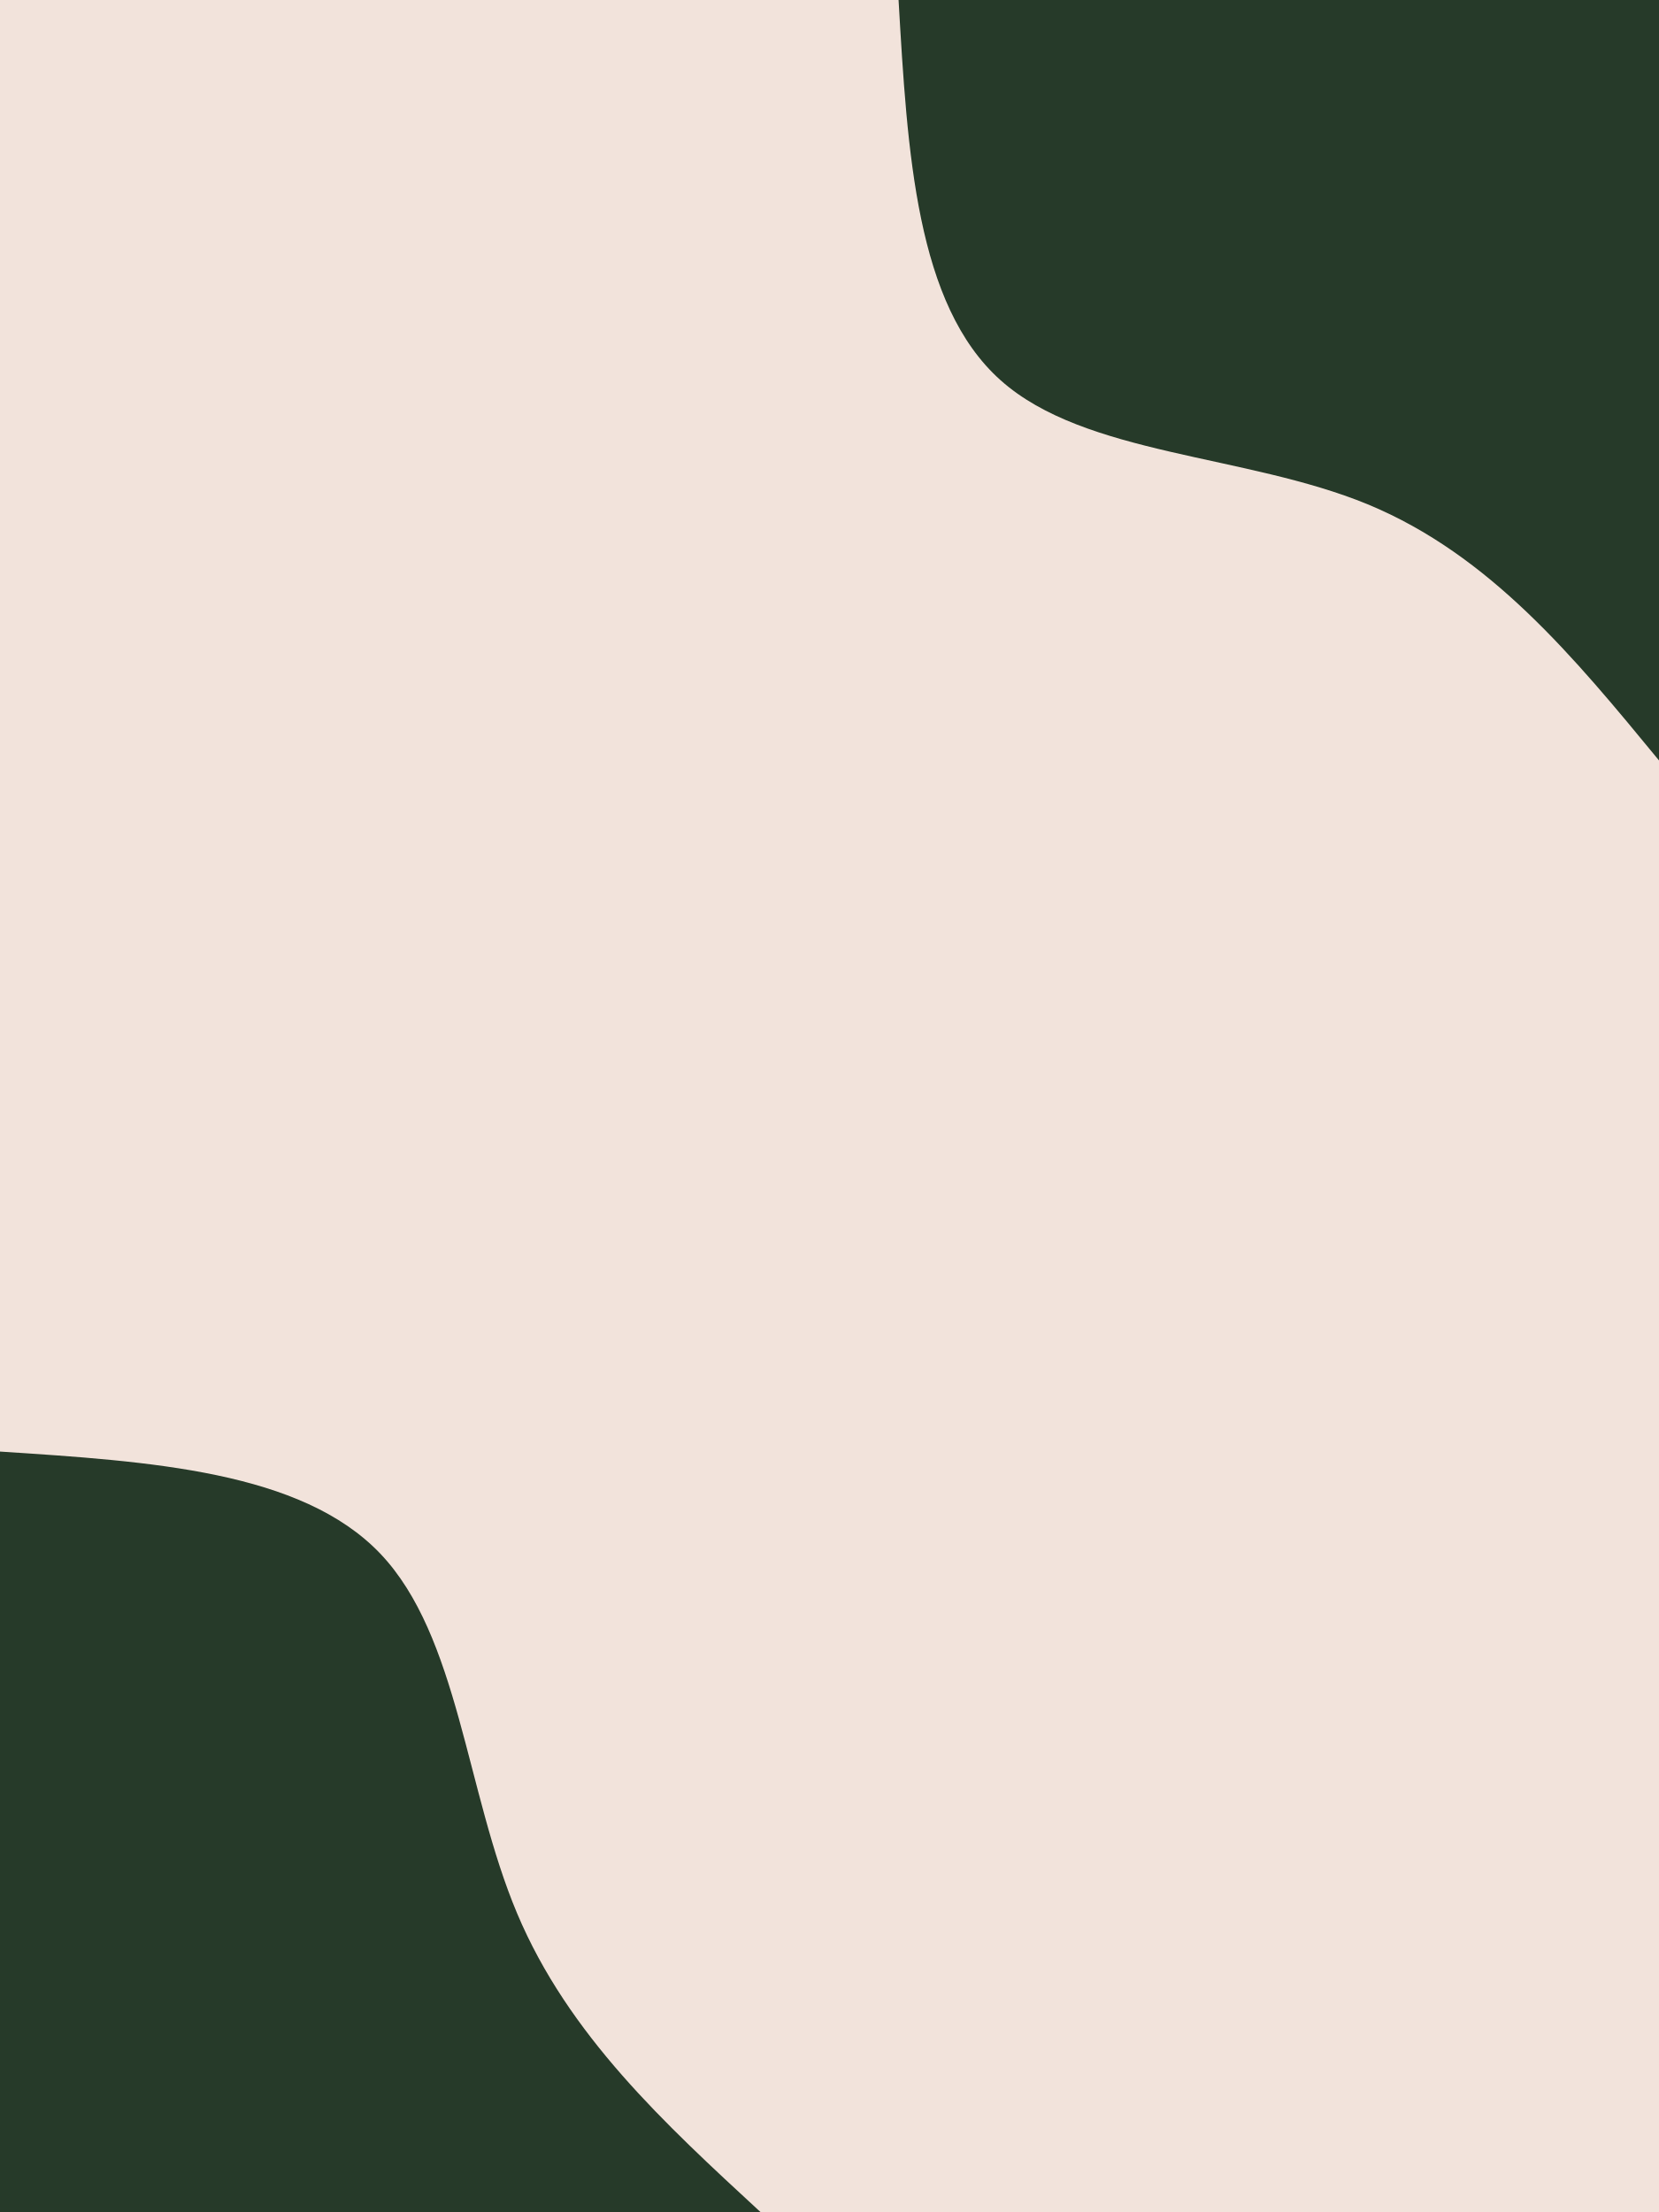
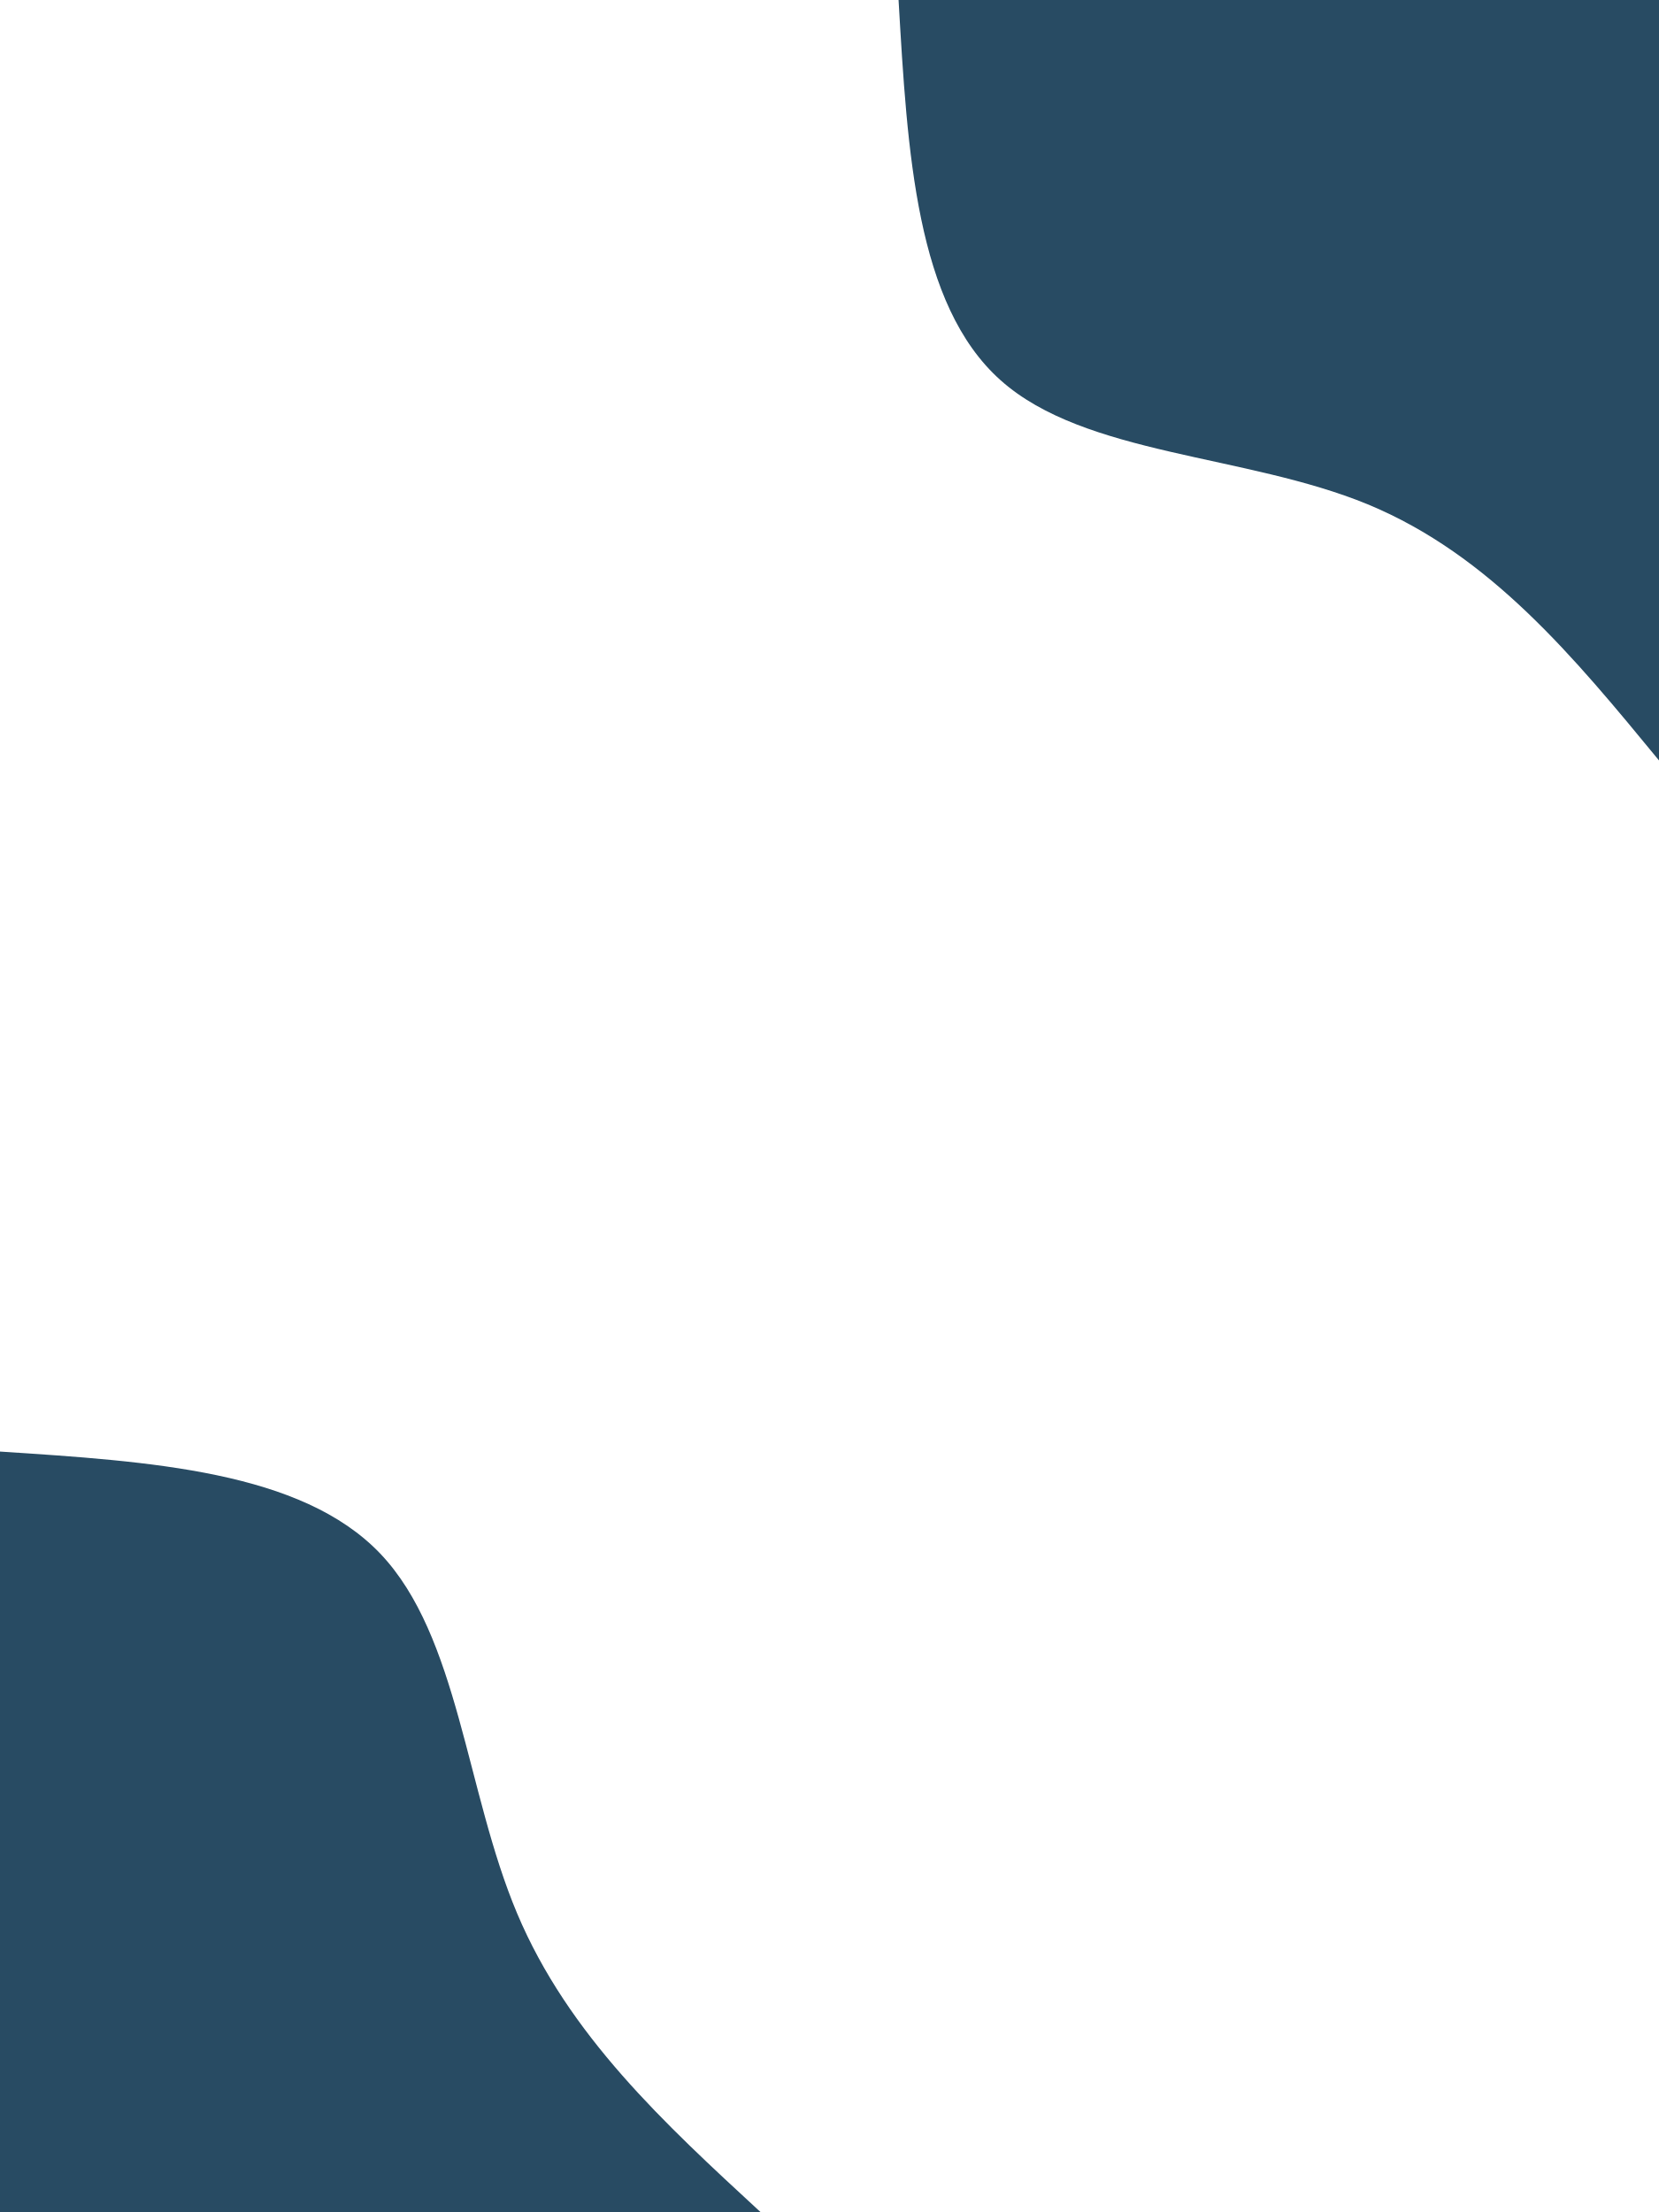
<svg xmlns="http://www.w3.org/2000/svg" id="visual" viewBox="0 0 675 900" width="675" height="900" version="1.1">
-   <rect x="0" y="0" width="675" height="900" fill="#F2E3DB" />
+   <rect x="0" y="0" width="675" height="900" fill="#FFFFFF" />
  <defs>
    <linearGradient id="grad1_0" x1="0%" y1="0%" x2="100%" y2="100%">
-       <stop offset="30%" stop-color="#f2e3db" stop-opacity="1" />
-       <stop offset="70%" stop-color="#f2e3db" stop-opacity="1" />
+       <stop offset="30%" stop-color="#FFFFFF" stop-opacity="1" />
+       <stop offset="70%" stop-color="#FFFFFF" stop-opacity="1" />
    </linearGradient>
  </defs>
  <defs>
    <linearGradient id="grad2_0" x1="0%" y1="0%" x2="100%" y2="100%">
-       <stop offset="30%" stop-color="#f2e3db" stop-opacity="1" />
-       <stop offset="70%" stop-color="#f2e3db" stop-opacity="1" />
+       <stop offset="30%" stop-color="#FFFFFF" stop-opacity="1" />
+       <stop offset="70%" stop-color="#FFFFFF" stop-opacity="1" />
    </linearGradient>
  </defs>
  <g transform="translate(675, 0)">
-     <path d="M0 309.4C-34.4 267.6 -68.7 225.8 -118.5 205.2C-168.3 184.7 -233.5 185.4 -267.9 154.7C-302.3 124 -305.8 62 -309.4 0L0 0Z" fill="#263A29" />
+     <path d="M0 309.4C-34.4 267.6 -68.7 225.8 -118.5 205.2C-168.3 184.7 -233.5 185.4 -267.9 154.7C-302.3 124 -305.8 62 -309.4 0L0 0Z" fill="#284B63" />
  </g>
  <g transform="translate(0, 900)">
-     <path d="M0 -309.4C61.3 -305.4 122.6 -301.5 154.7 -267.9C186.7 -234.3 189.5 -171.1 210.4 -121.5C231.3 -71.9 270.4 -36 309.4 0L0 0Z" fill="#263A29" />
+     <path d="M0 -309.4C61.3 -305.4 122.6 -301.5 154.7 -267.9C186.7 -234.3 189.5 -171.1 210.4 -121.5C231.3 -71.9 270.4 -36 309.4 0L0 0Z" fill="#284B63" />
  </g>
</svg>
